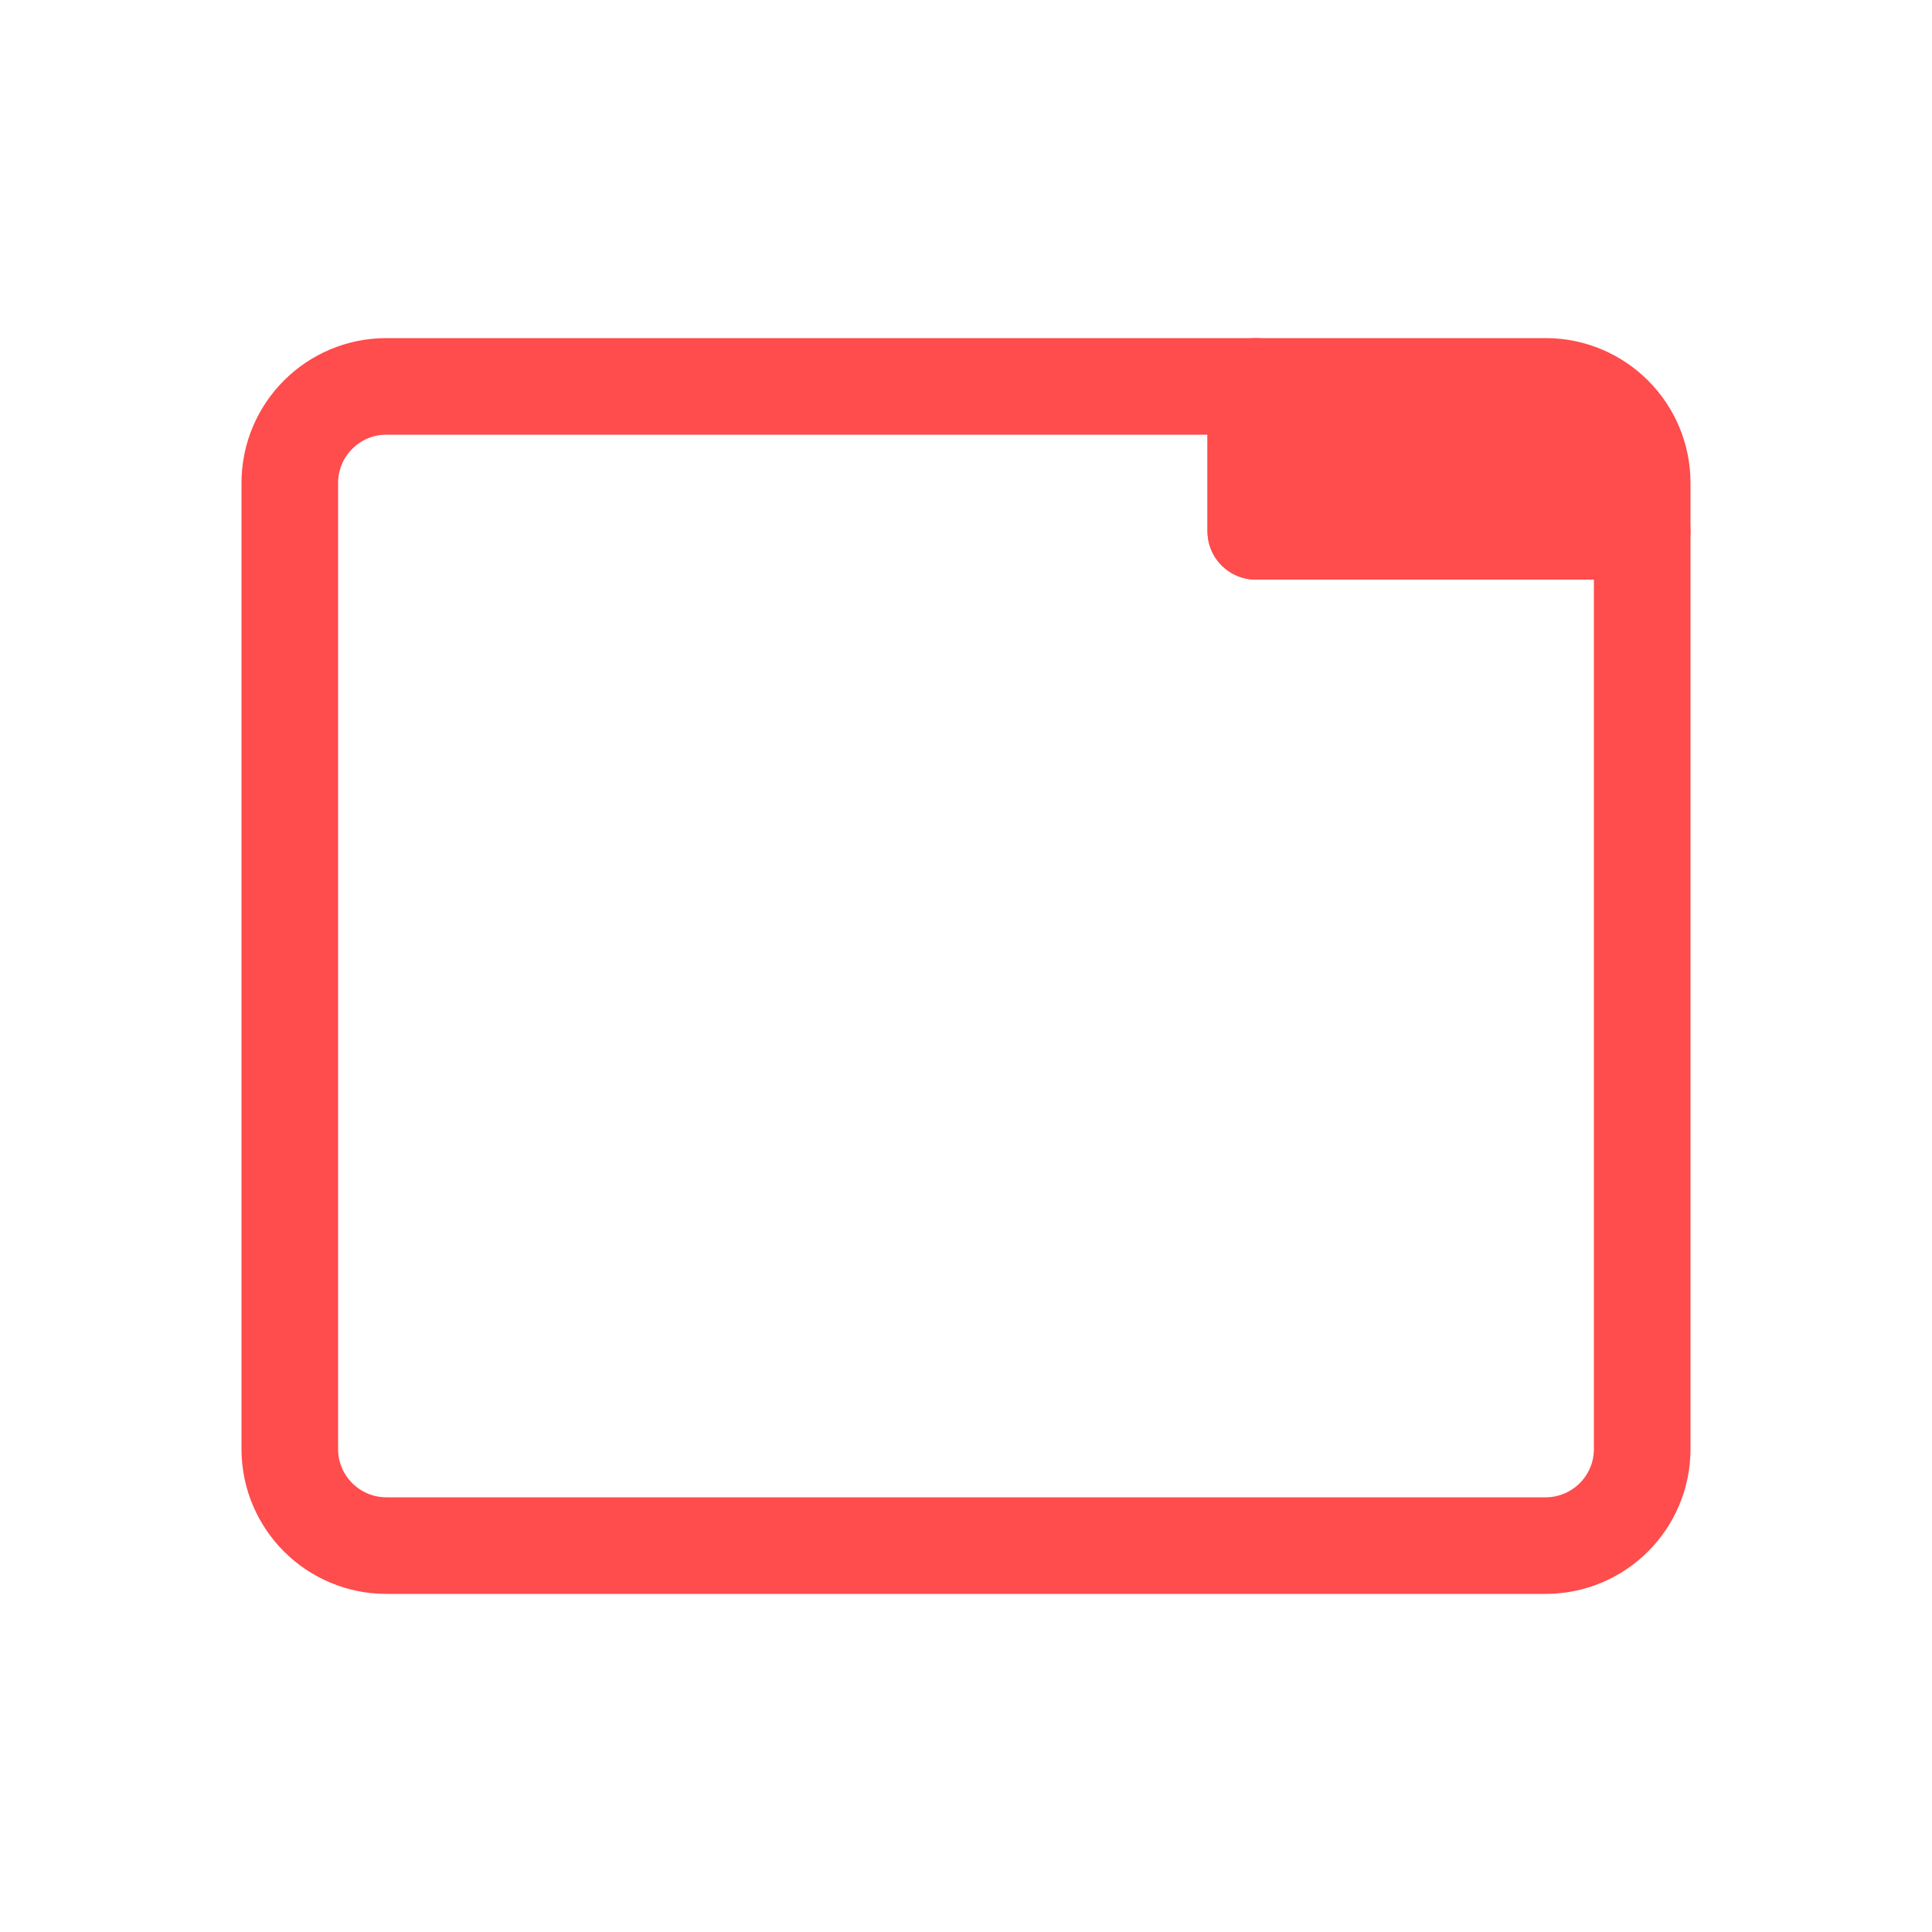
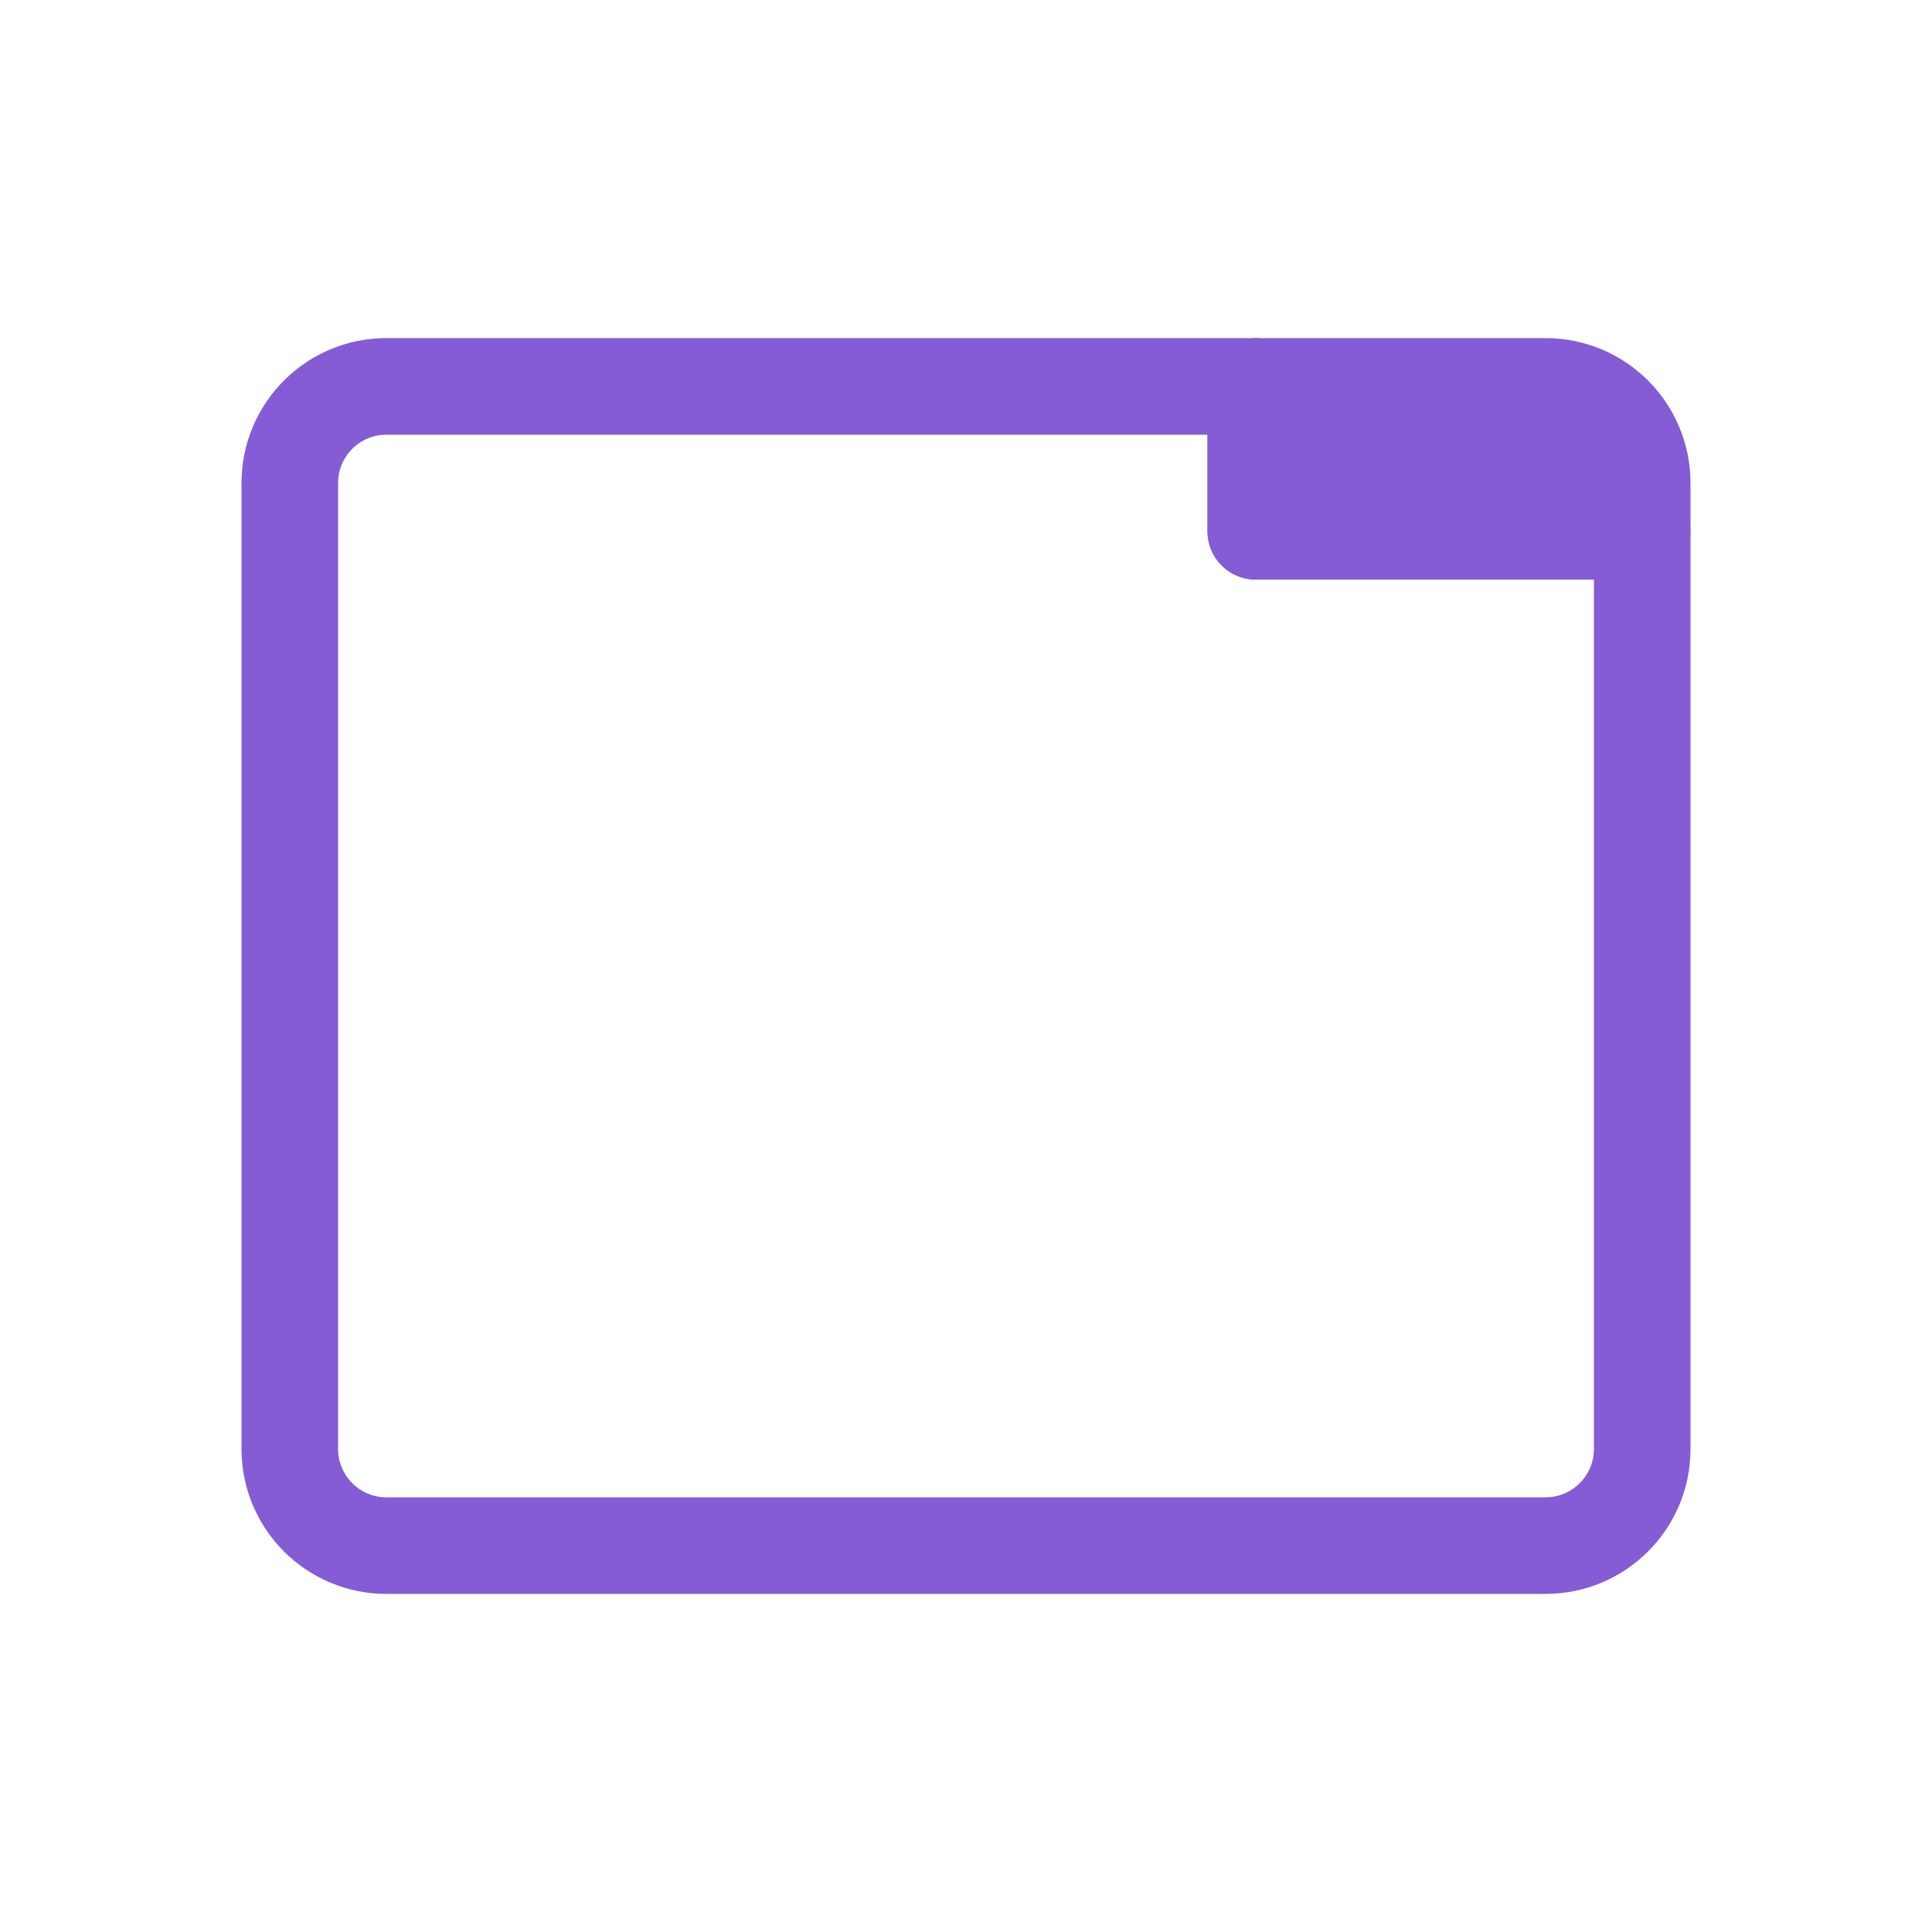
<svg xmlns="http://www.w3.org/2000/svg" width="20" height="20">
-   <g stroke="#FF4C4C" fill="none" fill-rule="evenodd" stroke-linecap="round" stroke-linejoin="round">
+   <g stroke="#855cd6" fill="none" fill-rule="evenodd" stroke-linecap="round" stroke-linejoin="round">
    <path d="M4 4a1 1 0 0 0-1 1v10a1 1 0 0 0 1 1h12a1 1 0 0 0 1-1V5.5h-4V4Z" />
-     <path d="M13 4h3a1 1 0 0 1 1 1v.5h-4z" fill="#FF4C4C" />
+     <path d="M13 4h3a1 1 0 0 1 1 1v.5h-4z" fill="#855cd6" />
  </g>
</svg>
